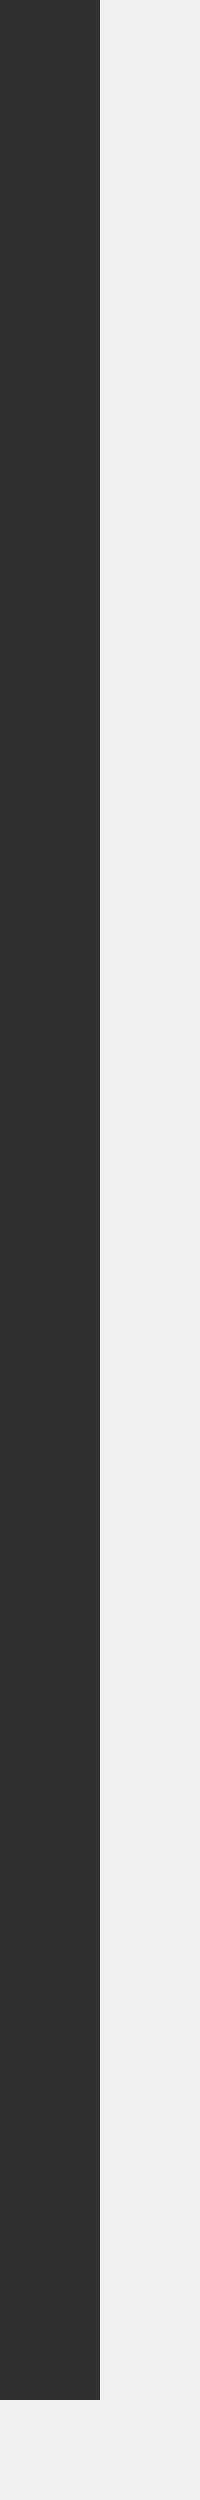
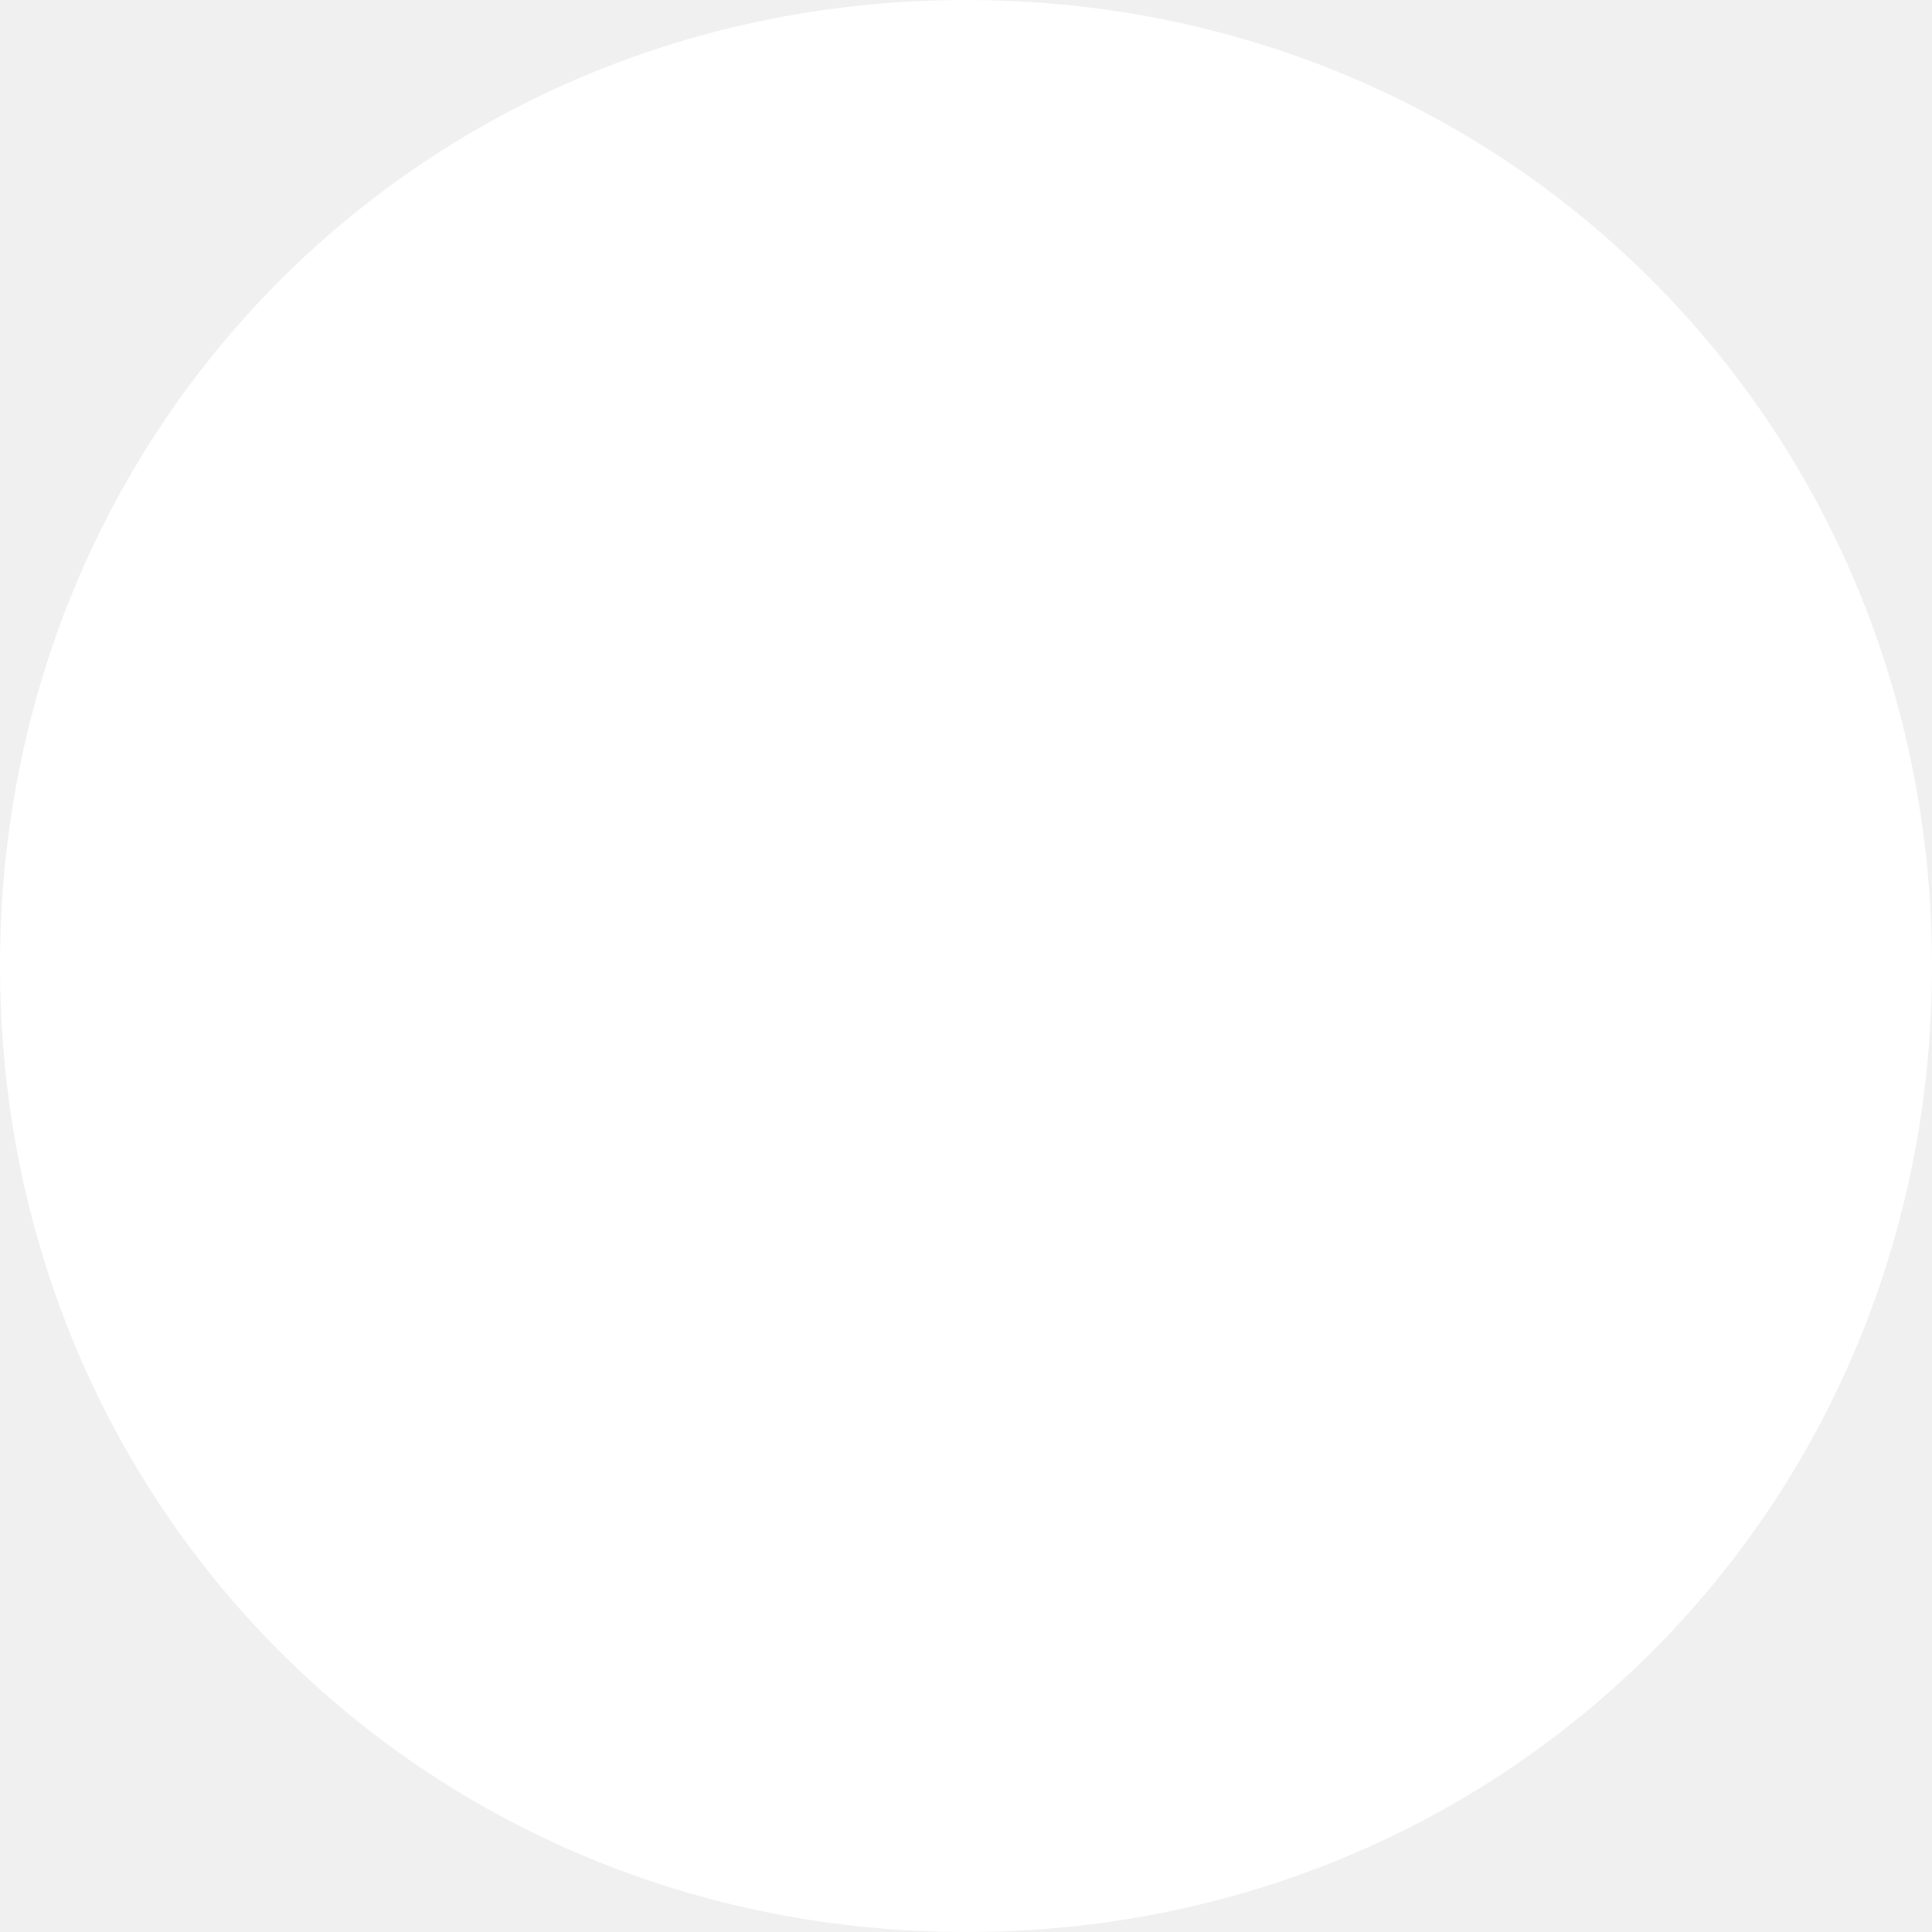
- <svg xmlns="http://www.w3.org/2000/svg" version="1.1" width="2px" height="25px">
-   <g transform="matrix(1 0 0 1 -447 -187 )">
-     <path d="M 447.5 187  L 447.5 211  " stroke-width="1" stroke="#303030" fill="none" />
+ <svg xmlns="http://www.w3.org/2000/svg" version="1.1" width="6px" height="6px">
+   <g transform="matrix(1 0 0 1 -464 -196 )">
+     <path d="M 467 196  C 468.68 196  470 197.32  470 199  C 470 200.68  468.68 202  467 202  C 465.32 202  464 200.68  464 199  C 464 197.32  465.32 196  467 196  Z " fill-rule="nonzero" fill="#ffffff" stroke="none" />
  </g>
</svg>
